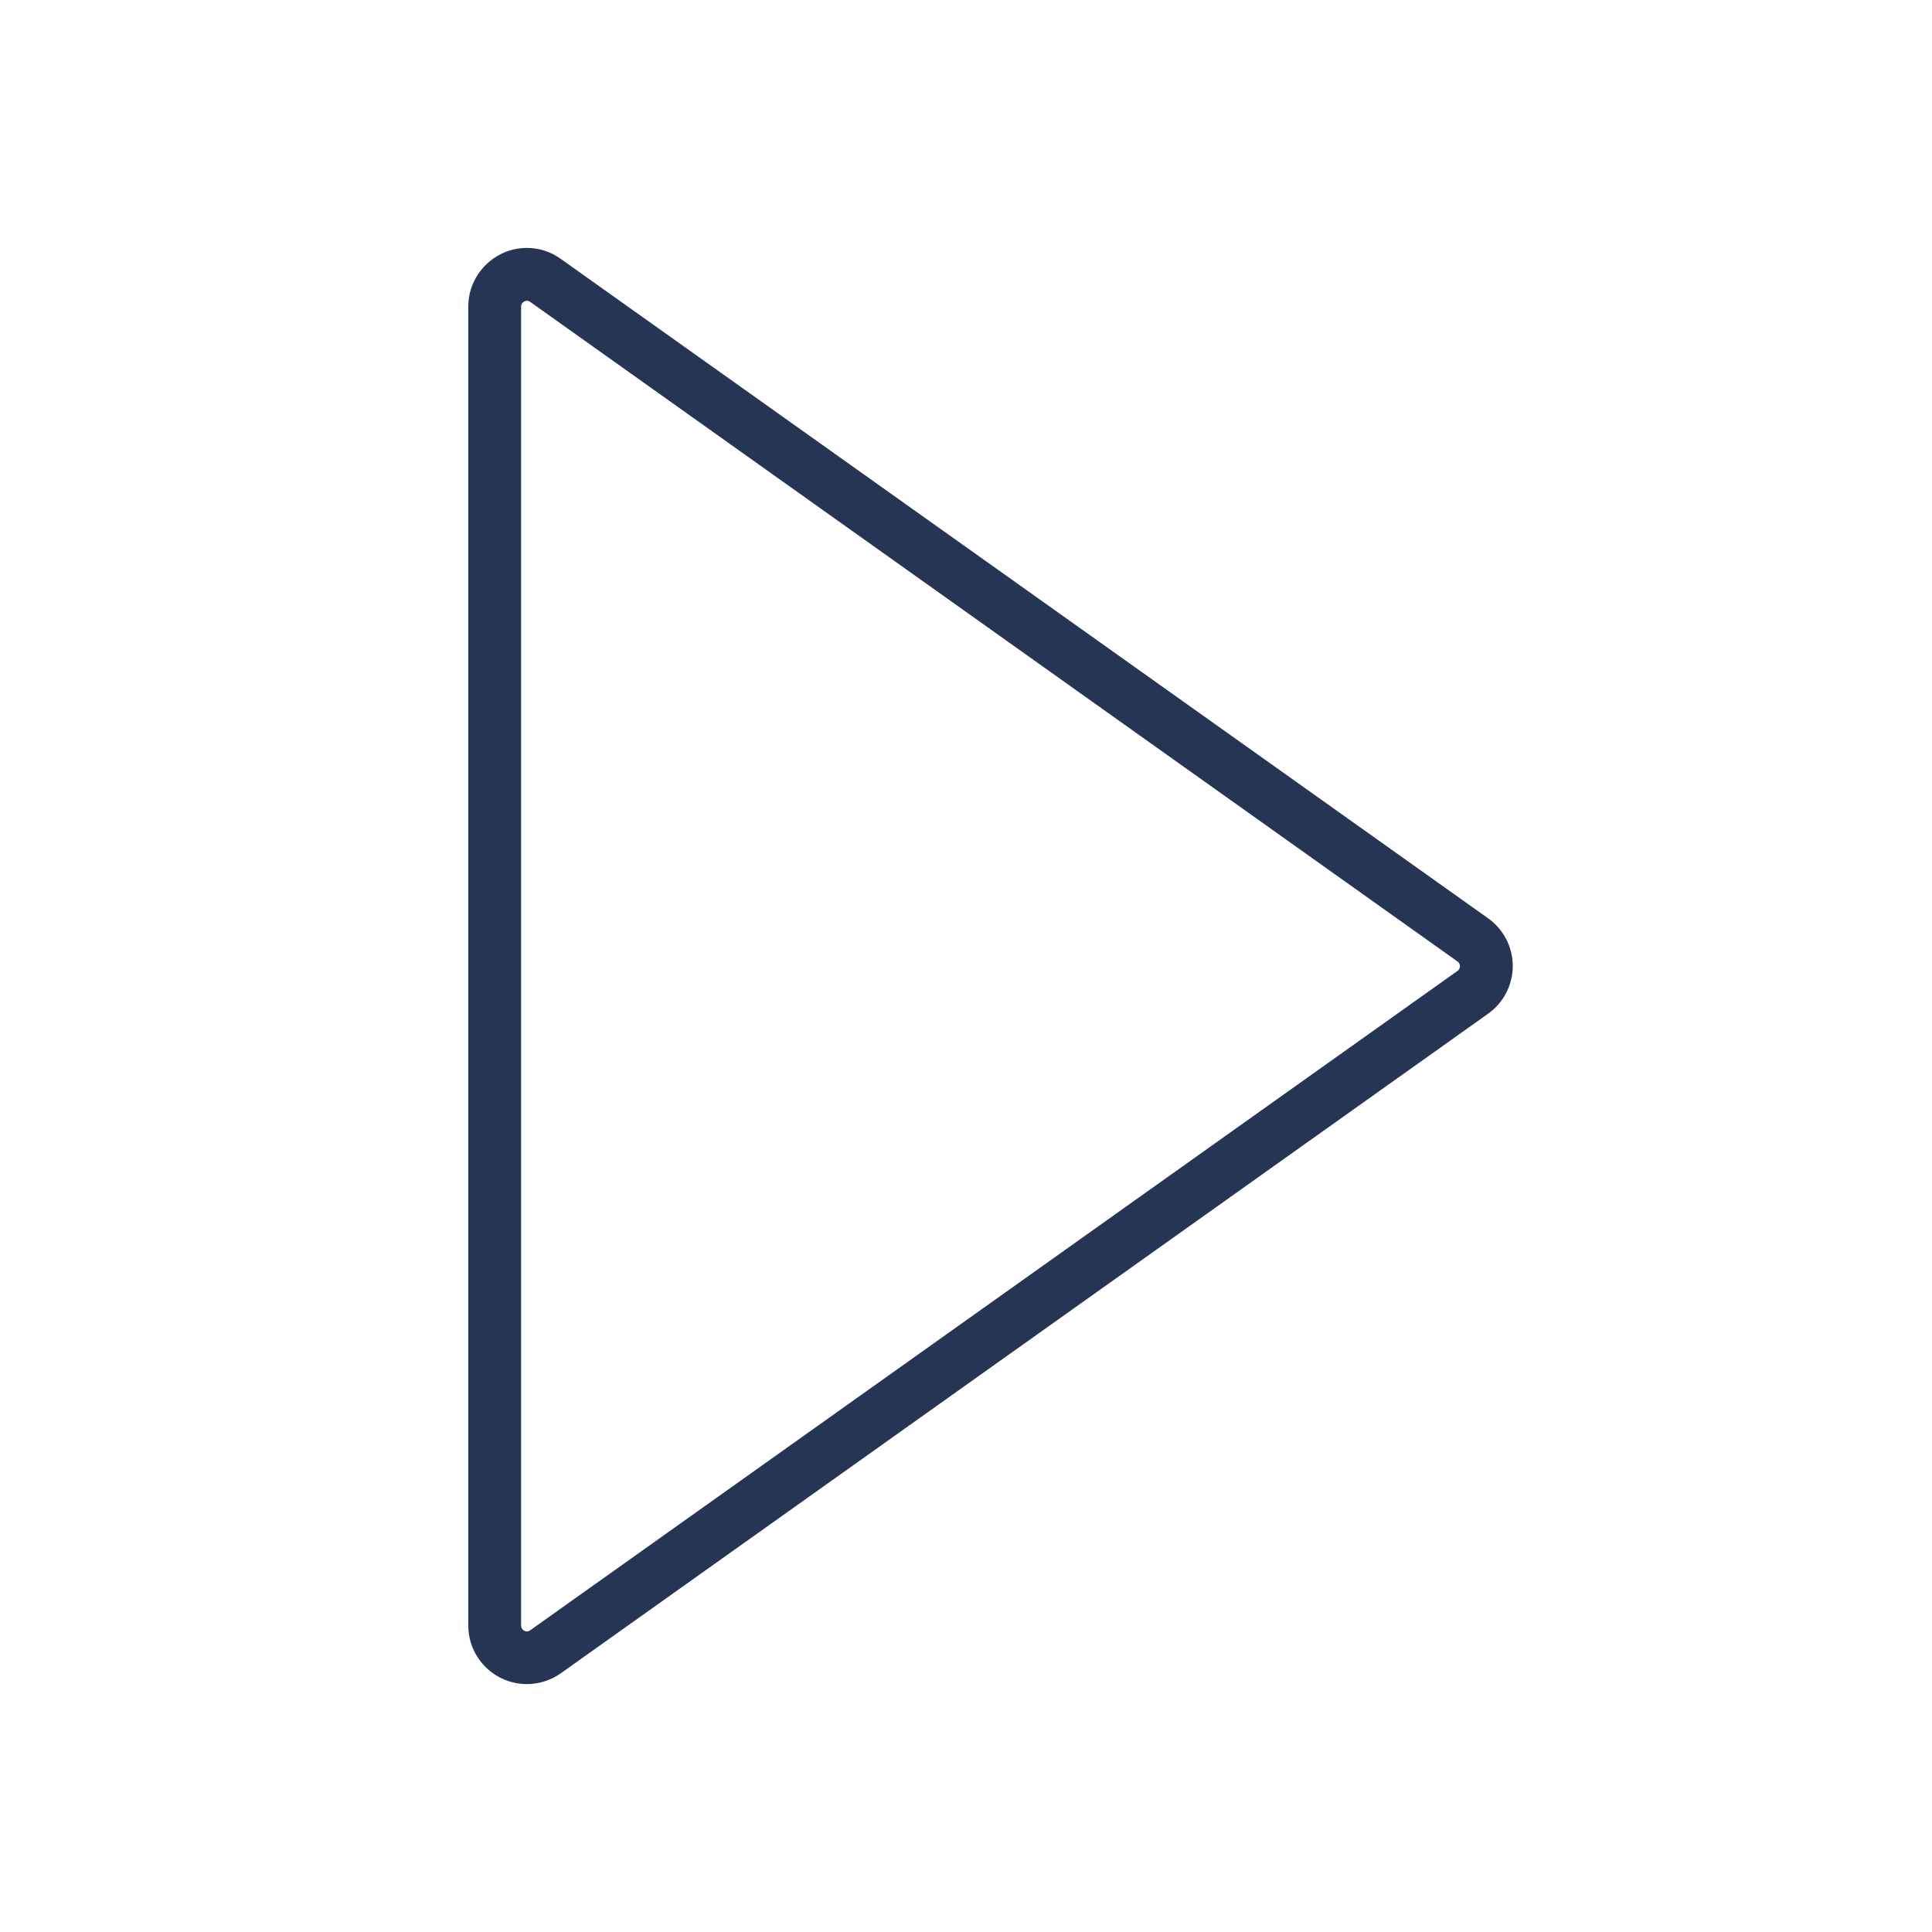
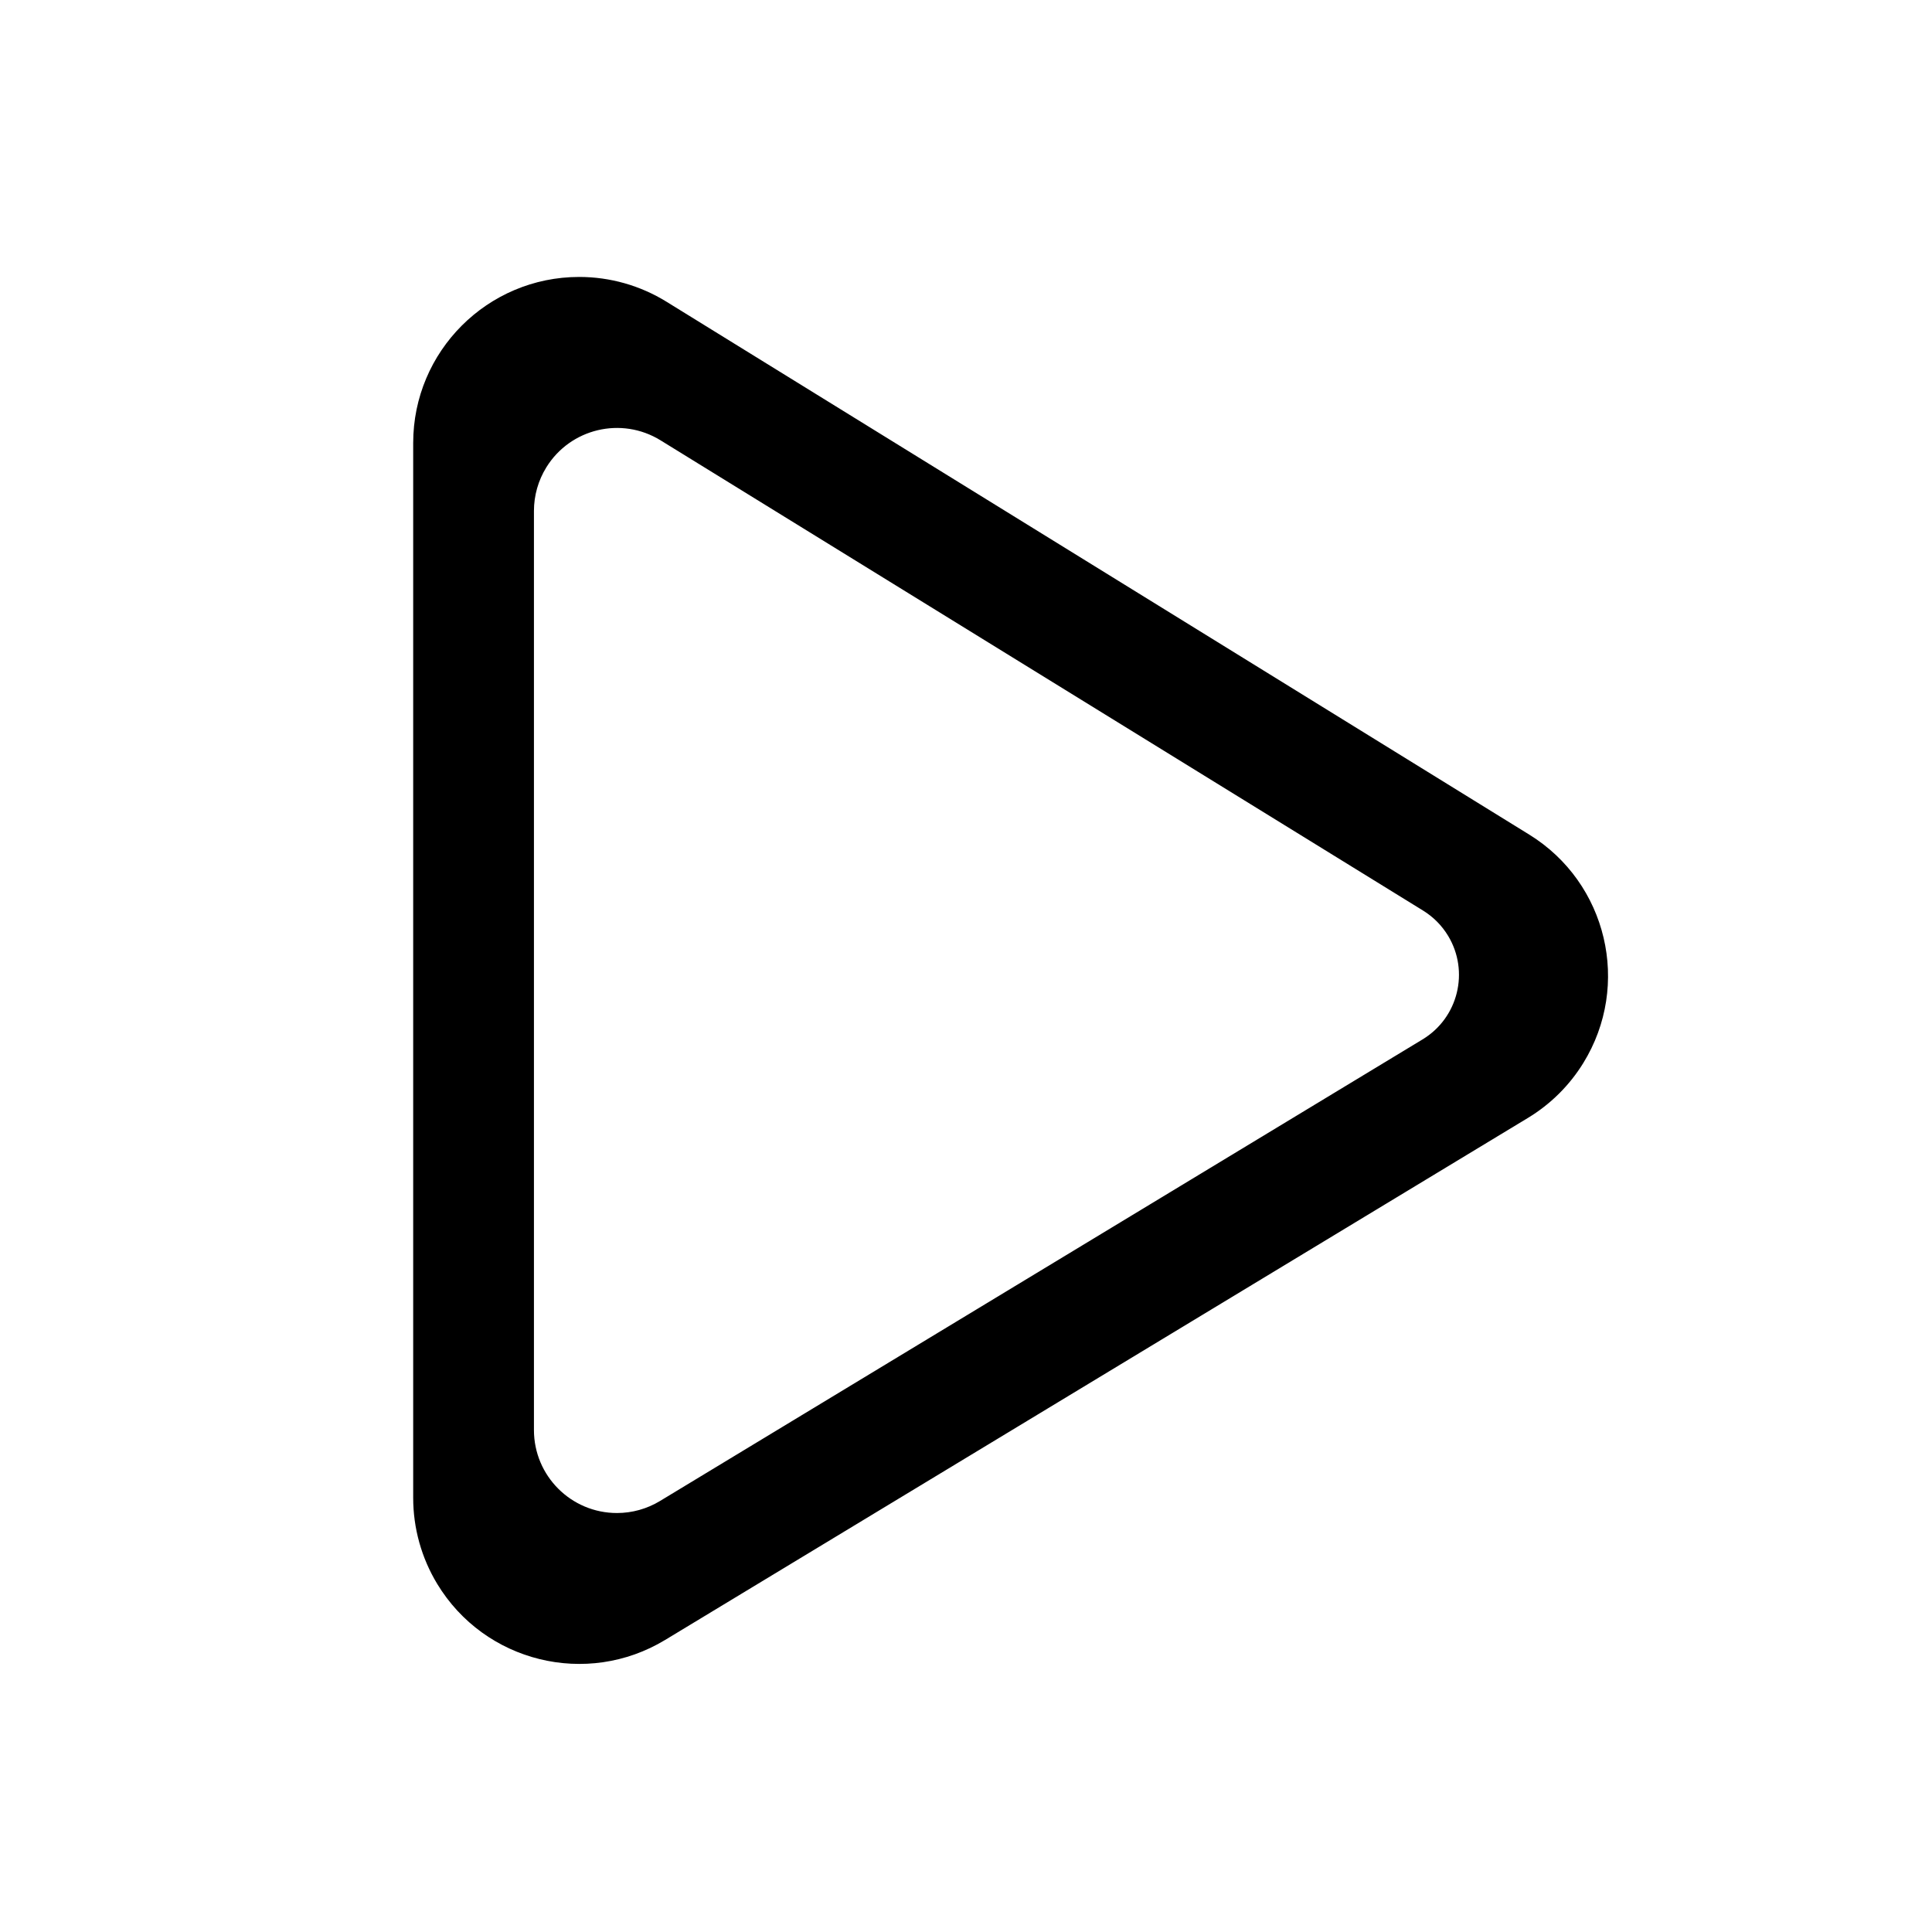
- <svg xmlns="http://www.w3.org/2000/svg" t="1617114342945" class="icon" viewBox="0 0 1024 1024" version="1.1" p-id="2526" width="200" height="200">
-   <path d="M279.3 892.6c-17.2 0-31.1-13.9-31.1-31.1v-699c0-17.1 14-31.1 31.1-31.1 6.4 0 12.6 2 17.9 5.8l491.5 349.5c8.2 5.8 13.1 15.3 13.1 25.3s-4.9 19.5-13.1 25.3L297.2 886.9c-5.3 3.7-11.5 5.7-17.9 5.7z m0-733.2c-1 0-3.1 0.8-3.1 3.1v699.1c0 2.3 2.1 3.1 3.1 3.1 0.6 0 1.1-0.2 1.7-0.6l491.5-349.5c1.1-0.8 1.3-1.8 1.3-2.5s-0.2-1.7-1.3-2.5L281 160c-0.6-0.4-1.1-0.6-1.7-0.6z" fill="#263554" p-id="2527" />
+ <svg xmlns="http://www.w3.org/2000/svg" class="icon" viewBox="0 0 1024 1024" version="1.1" width="200" height="200">
+   <path d="M353.243 159.915l457.285 282.44c41.35 25.54 54.167 79.765 28.627 121.114a88 88 0 0 1-29.316 29.048L352.554 869.194c-41.582 25.159-95.686 11.845-120.845-29.737A88 88 0 0 1 219 793.903V234.785c0-48.6 39.399-88 88-88a88 88 0 0 1 46.243 13.13zM283 270.829v487.104c0 24.3 19.7 44 44 44a44 44 0 0 0 22.785-6.359l404.209-244.673c18.899-11.44 24.945-36.034 13.506-54.932a40 40 0 0 0-13.223-13.333L350.096 233.378c-20.684-12.756-47.791-6.329-60.547 14.355A44 44 0 0 0 283 270.829z" />
</svg>
